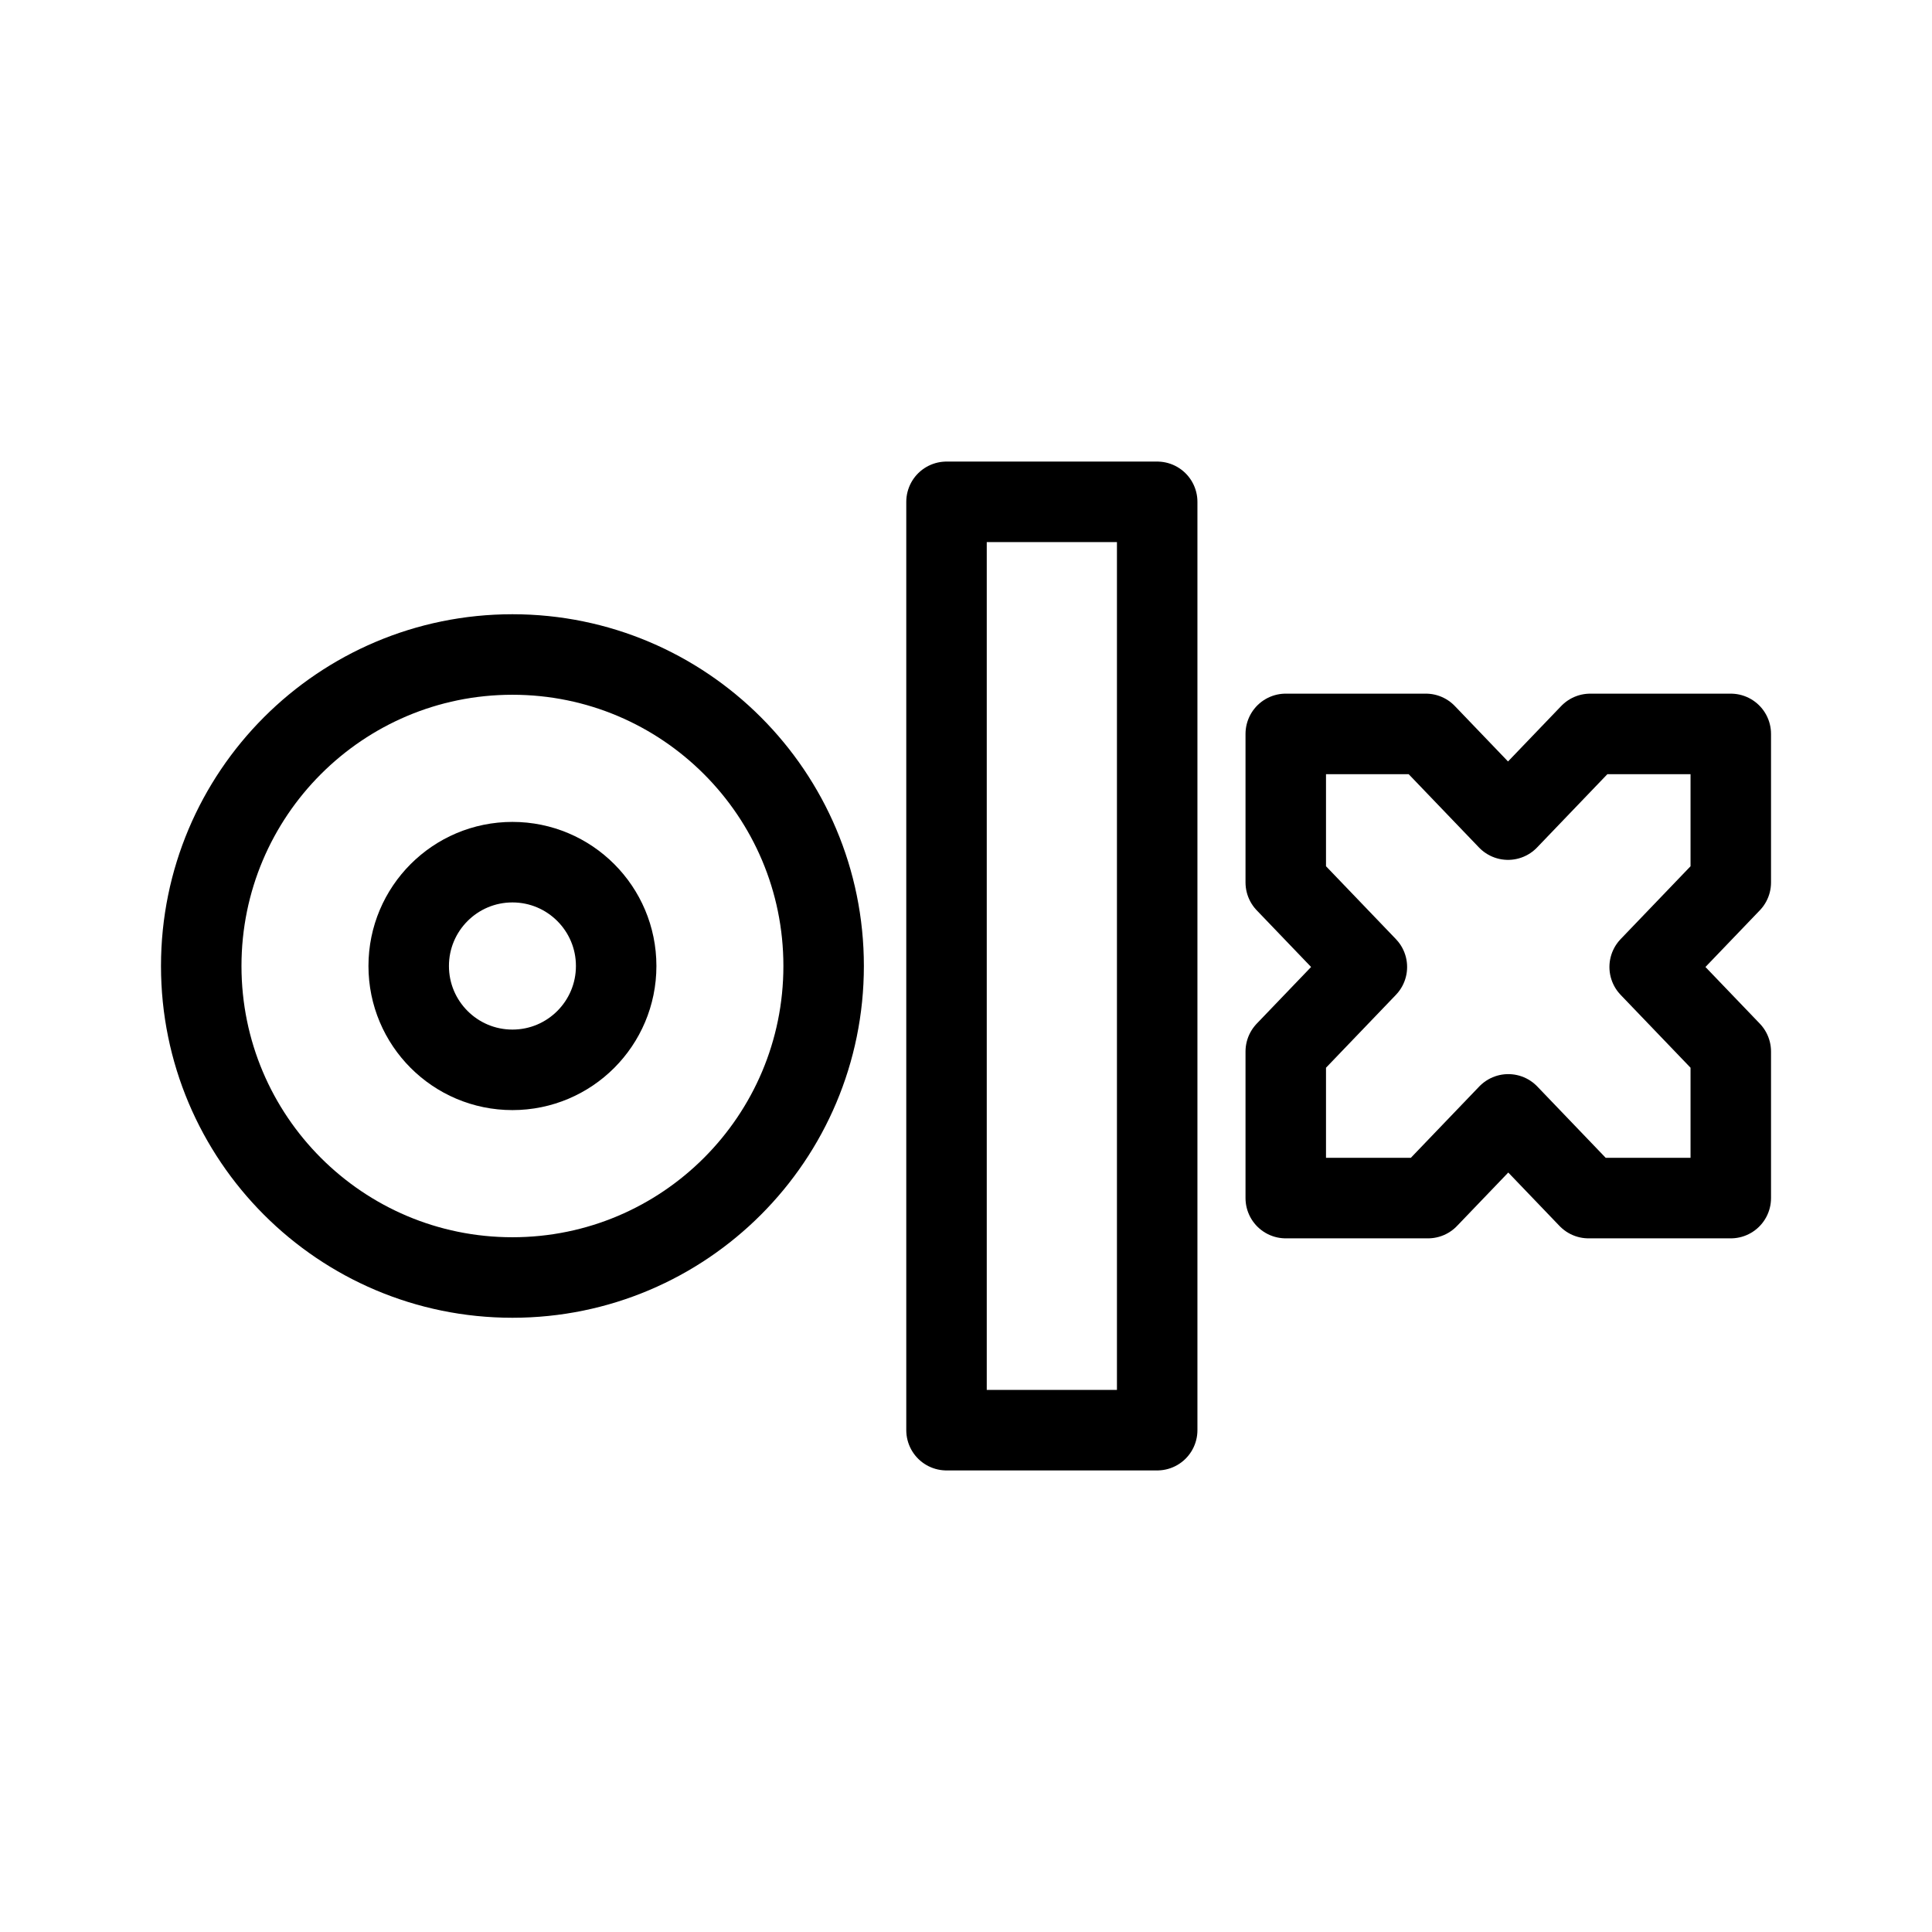
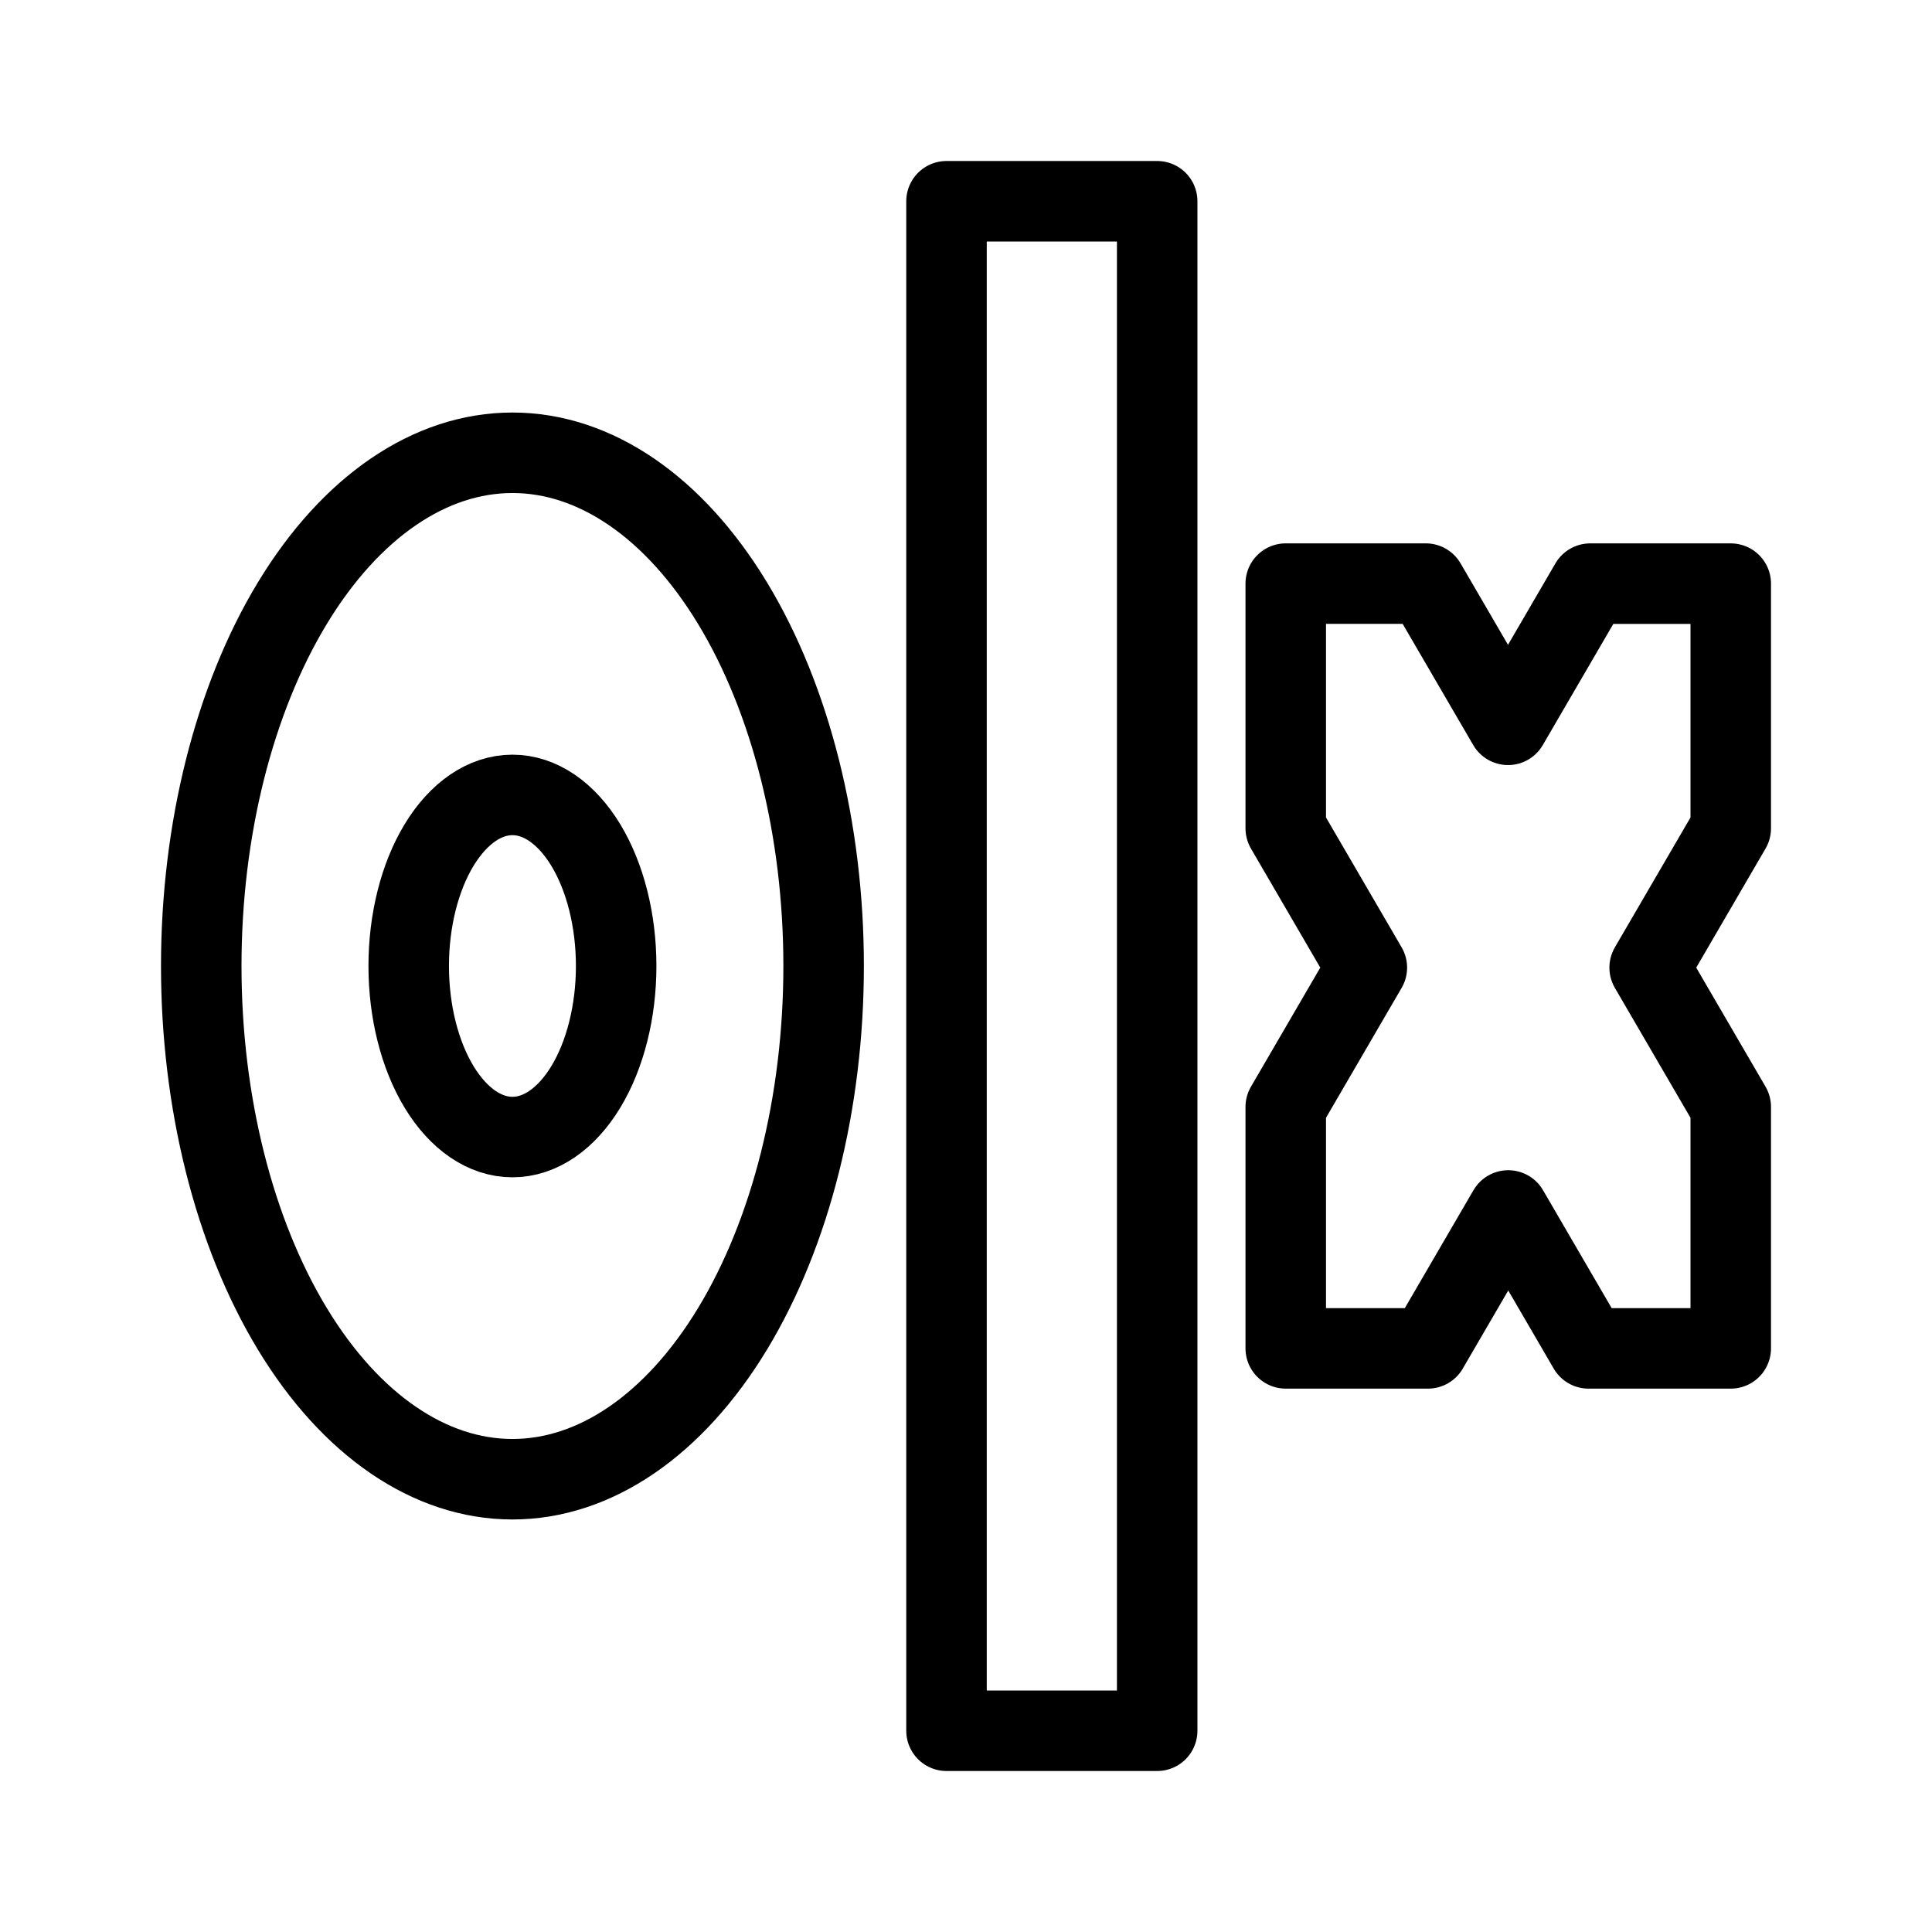
- <svg xmlns="http://www.w3.org/2000/svg" width="192" height="192" viewBox="0 0 192 192">
-   <g style="fill:none;stroke:#000;stroke-width:8.444;stroke-dasharray:none;stroke-opacity:1">
-     <a style="stroke:#000;stroke-width:8.568;stroke-linecap:round;stroke-linejoin:round;stroke-dasharray:none;stroke-opacity:1" transform="matrix(.9339 0 0 .93344 19.573 19.269)">
-       <g style="stroke-width:8.308">
-         <path fill="#002F34" d="M75.578 112.952H53.831v-95.78h21.747zm59.154-71.835h-14.454l-8.485 8.841-8.486-8.842H88.85V56.44l8.373 8.723-8.373 8.724v15.12h14.681l8.288-8.636 8.287 8.636h14.682v-15.12l-8.373-8.723 8.373-8.723V41.117h-.058z" style="fill:none;fill-opacity:1;stroke:#000;stroke-width:8.308;stroke-linecap:round;stroke-linejoin:round;stroke-dasharray:none;stroke-opacity:1" transform="matrix(1.03087 0 0 1.0319 24.27 15.065)" />
-         <g style="stroke-width:8.308" transform="matrix(1.03087 0 0 1.0319 -33.13 15.065)">
-           <ellipse cx="64.704" cy="65.062" rx="32.124" ry="32.139" style="fill:none;fill-opacity:.25;fill-rule:evenodd;stroke:#000;stroke-width:8.308;stroke-linecap:round;stroke-linejoin:round;paint-order:markers stroke fill" />
-           <ellipse cx="64.704" cy="65.062" rx="10.708" ry="10.713" style="fill:none;fill-opacity:.25;fill-rule:evenodd;stroke:#000;stroke-width:8.308;stroke-linecap:round;stroke-linejoin:round;paint-order:markers stroke fill" />
-         </g>
-       </g>
-     </a>
-   </g>
+ <svg xmlns="http://www.w3.org/2000/svg" viewBox="0 0 192 192" id="vector" version="1.1">
+   <defs id="defs8" />
+   <path id="path" d="M 114.999,172 H 94.063 V 20 H 114.999 Z M 171.946,58.001 h -13.914 l -8.168,14.03 -8.17,-14.032 H 127.776 v 24.319 l 8.06,13.843 -8.06,13.845 v 23.994 h 14.133 l 7.979,-13.705 7.977,13.705 H 172 V 110.005 L 163.94,96.162 172,82.319 V 58.001 h -0.055 z" fill="none" stroke="#000000" stroke-width="12" style="stroke-width:8;stroke-linecap:round;stroke-linejoin:round;stroke-dasharray:none" />
+   <path id="path_1" d="m 50.926,44.996 c -8.199,0 -16.07,5.378 -21.868,14.939 C 23.261,69.497 20,82.478 20,96 c 0,13.522 3.261,26.503 9.058,36.065 5.798,9.561 13.669,14.939 21.868,14.939 8.199,0 16.07,-5.378 21.868,-14.939 5.798,-9.562 9.057,-22.544 9.057,-36.065 0,-13.522 -3.26,-26.503 -9.057,-36.065 C 66.996,50.374 59.125,44.996 50.926,44.996 Z" fill="none" stroke="#000000" stroke-width="12" style="stroke-width:8;stroke-linecap:round;stroke-linejoin:round;stroke-dasharray:none" />
+   <path id="path_2" d="m 50.926,78.998 c -2.734,0 -5.357,1.793 -7.29,4.98 -1.933,3.187 -3.019,7.514 -3.019,12.021 0,4.508 1.087,8.834 3.019,12.021 1.933,3.187 4.556,4.98 7.29,4.98 2.733,0 5.356,-1.793 7.289,-4.98 1.933,-3.187 3.019,-7.514 3.019,-12.021 0,-4.508 -1.087,-8.835 -3.019,-12.021 -1.933,-3.187 -4.556,-4.98 -7.289,-4.98 z" fill="none" stroke="#000000" stroke-width="12" style="stroke-width:8;stroke-linecap:round;stroke-linejoin:round;stroke-dasharray:none" />
</svg>
